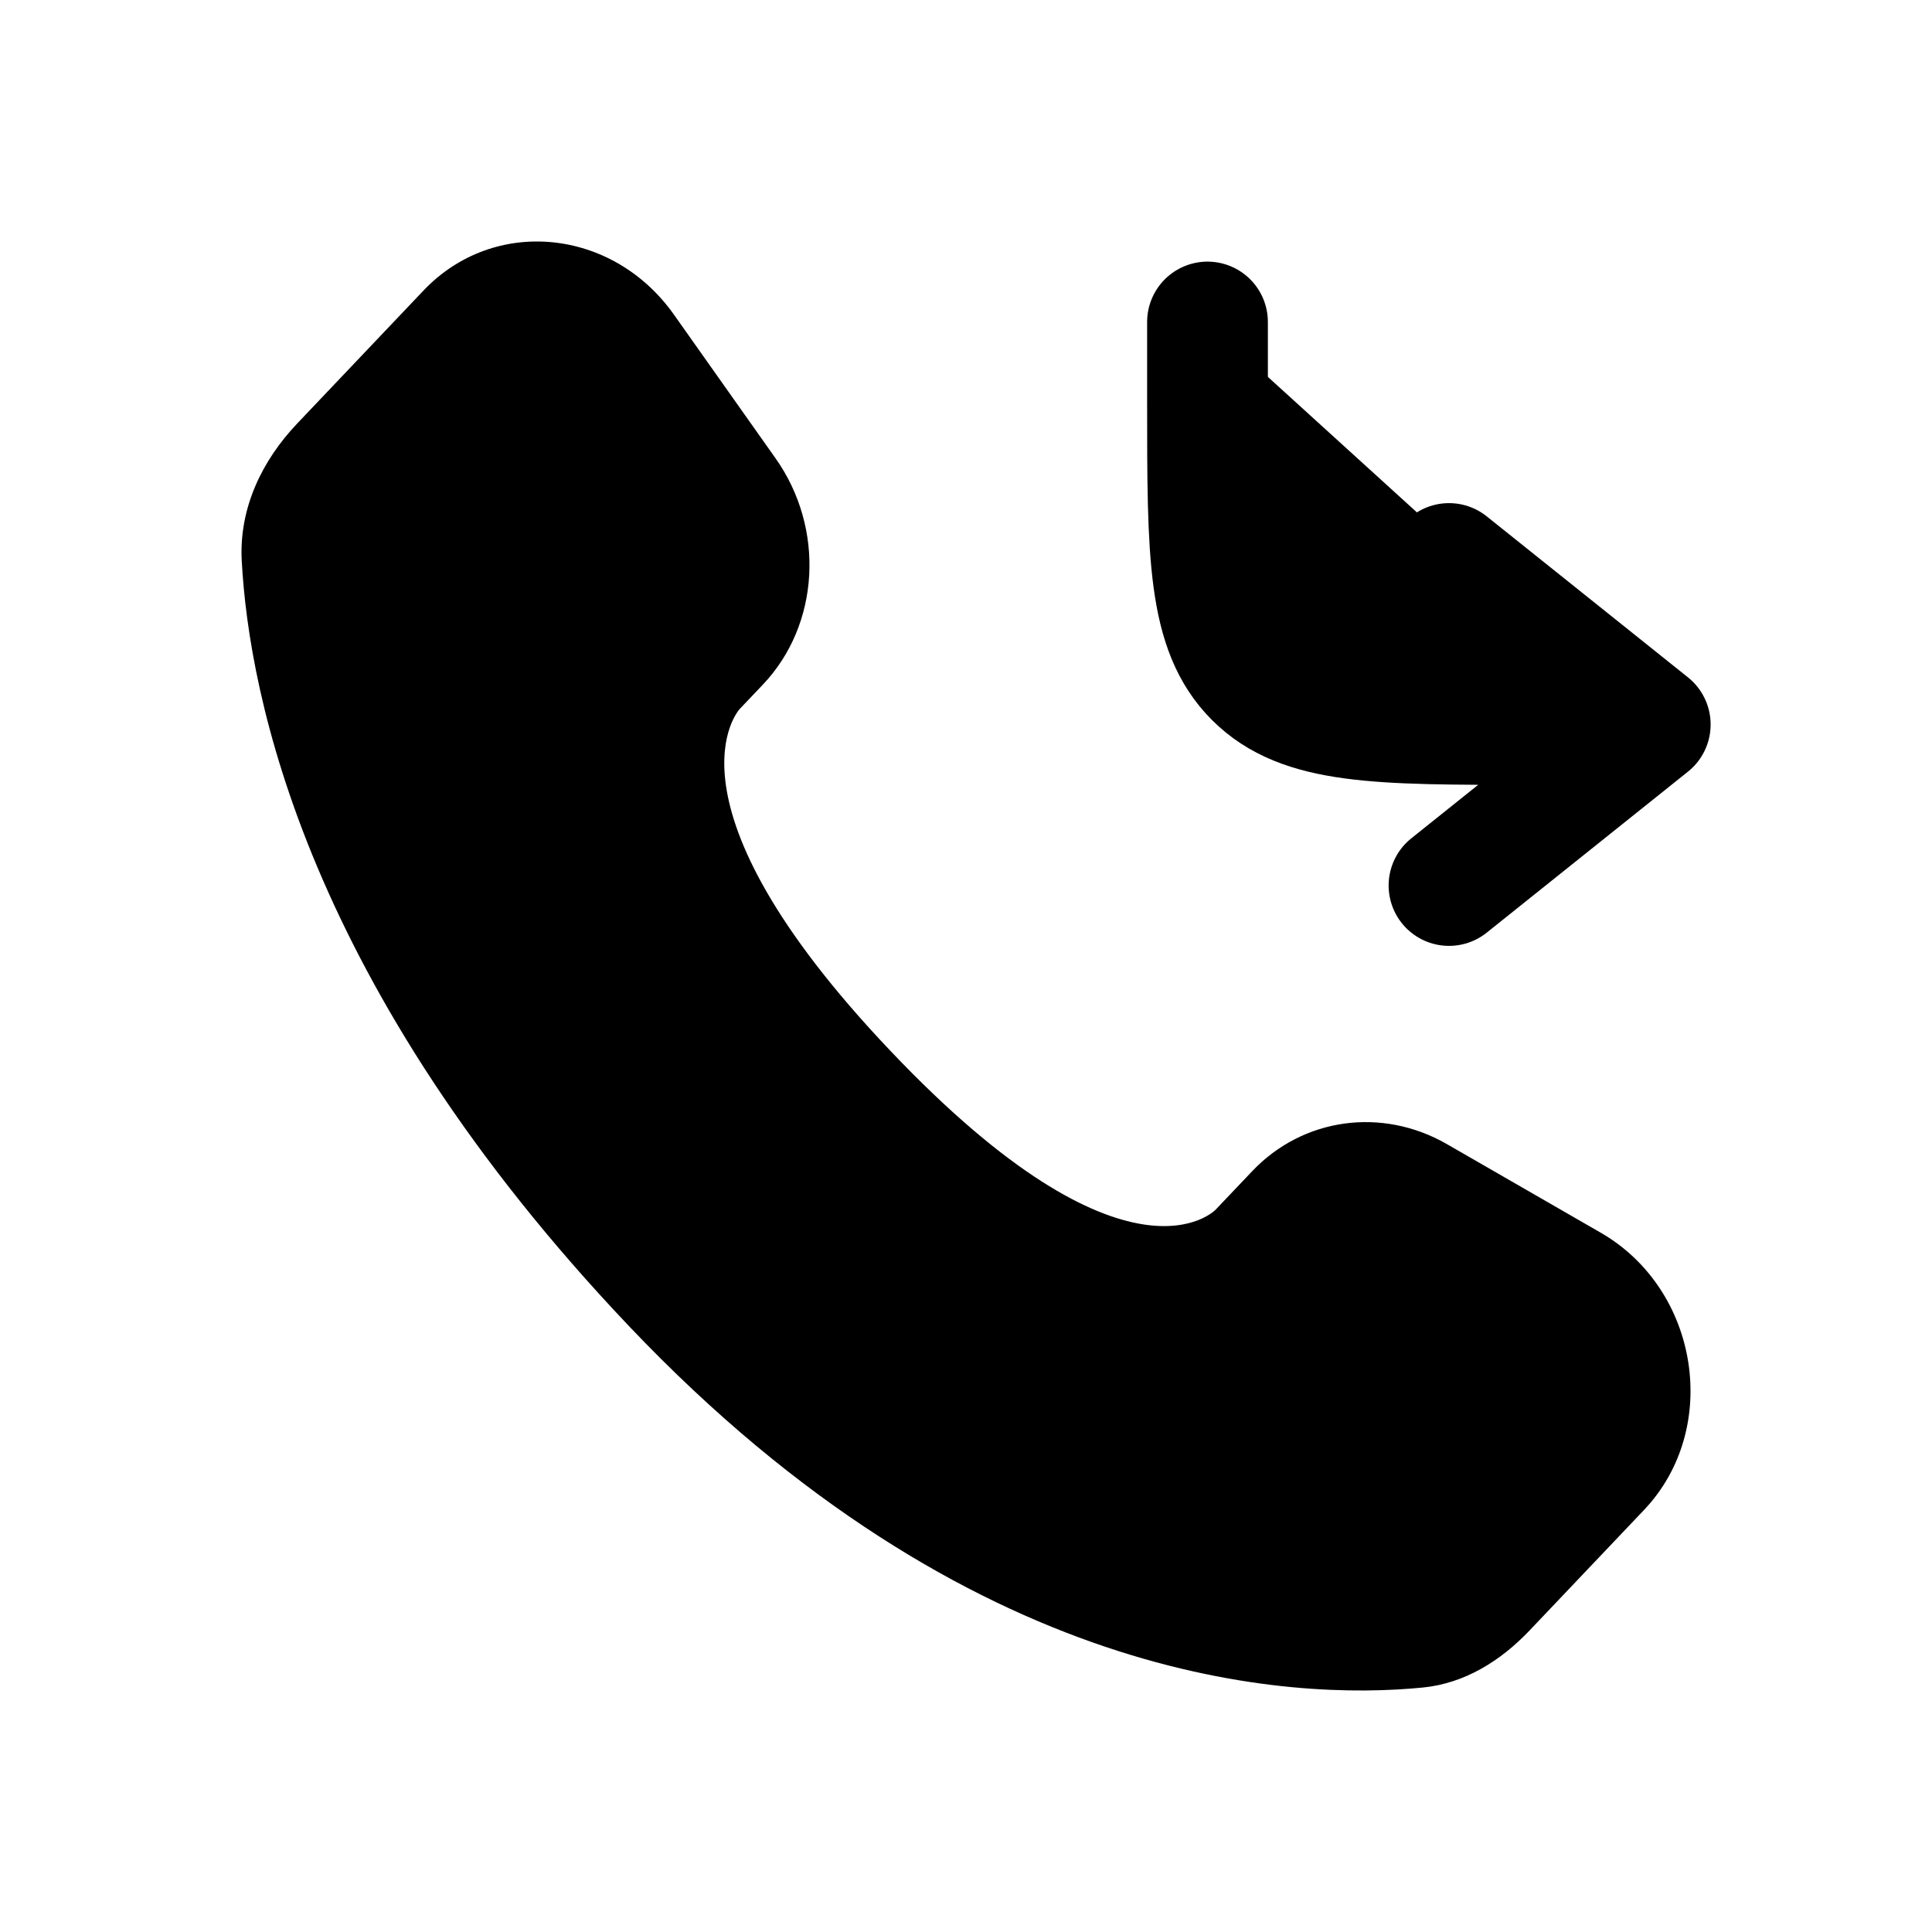
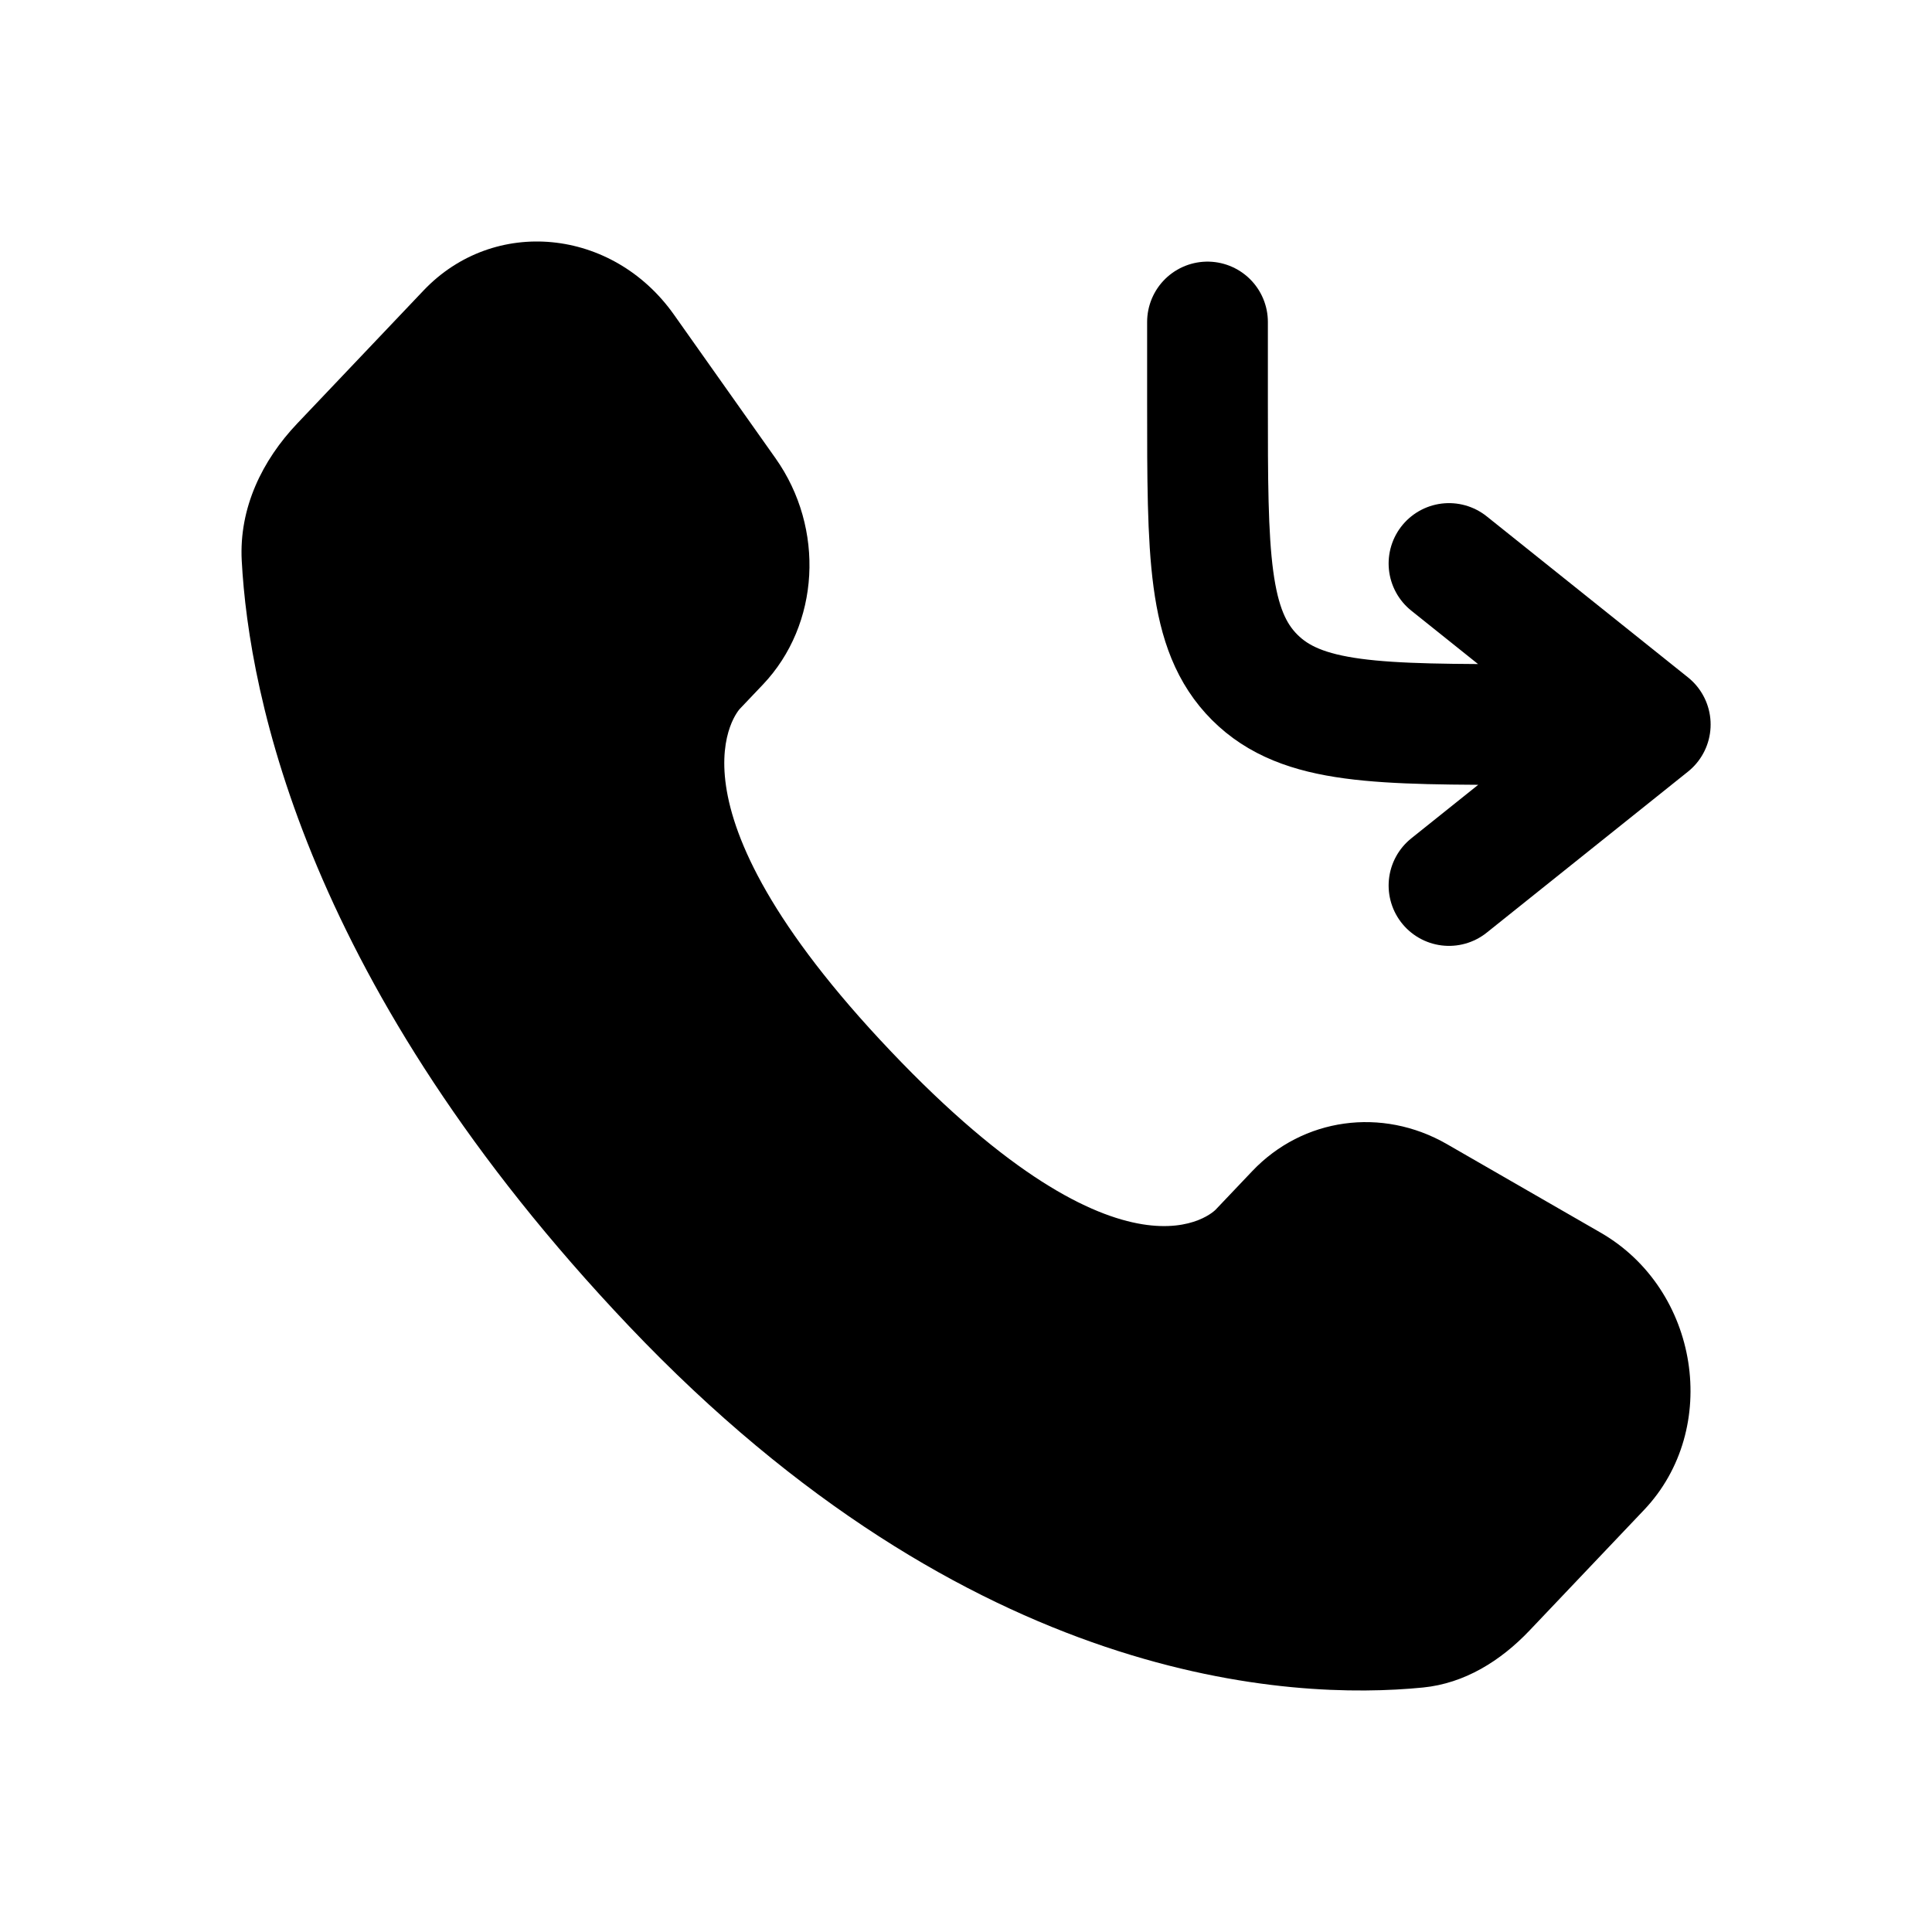
- <svg xmlns="http://www.w3.org/2000/svg" width="24" height="24" viewBox="0 0 24 24">
-   <path d="M15 4V5C15 6.886 15 7.828 15.586 8.414C16.172 9 17.114 9 19 9H20.5M20.5 9L18 7M20.5 9L18 11" stroke="black" stroke-width="1.5" stroke-linecap="round" stroke-linejoin="round" />
-   <path d="M15.556 14.548L15.101 15.027C15.101 15.027 14.018 16.167 11.063 13.056C8.108 9.945 9.191 8.805 9.191 8.805L9.478 8.503C10.184 7.759 10.251 6.565 9.634 5.693L8.373 3.91C7.61 2.83 6.136 2.688 5.261 3.609L3.692 5.261C3.258 5.718 2.968 6.309 3.003 6.966C3.093 8.645 3.811 12.259 7.815 16.475C12.062 20.946 16.047 21.124 17.676 20.963C18.192 20.912 18.64 20.634 19.001 20.254L20.422 18.758C21.381 17.749 21.11 16.018 19.883 15.312L17.973 14.212C17.167 13.749 16.186 13.885 15.556 14.548Z" />
+ <svg xmlns="http://www.w3.org/2000/svg" width="24" height="24" viewBox="0 0 24 24" fill="none">
+   <path d="M15 4V5C15 6.886 15 7.828 15.586 8.414C16.172 9 17.114 9 19 9H20.5M20.5 9L18 7M20.5 9L18 11" stroke="currentColor" stroke-width="1.5" stroke-linecap="round" stroke-linejoin="round" />
+   <path fill="currentColor" d="M15.556 14.548L15.101 15.027C15.101 15.027 14.018 16.167 11.063 13.056C8.108 9.945 9.191 8.805 9.191 8.805L9.478 8.503C10.184 7.759 10.251 6.565 9.634 5.693L8.373 3.91C7.61 2.83 6.136 2.688 5.261 3.609L3.692 5.261C3.258 5.718 2.968 6.309 3.003 6.966C3.093 8.645 3.811 12.259 7.815 16.475C12.062 20.946 16.047 21.124 17.676 20.963C18.192 20.912 18.64 20.634 19.001 20.254L20.422 18.758C21.381 17.749 21.11 16.018 19.883 15.312L17.973 14.212C17.167 13.749 16.186 13.885 15.556 14.548Z" />
</svg>
